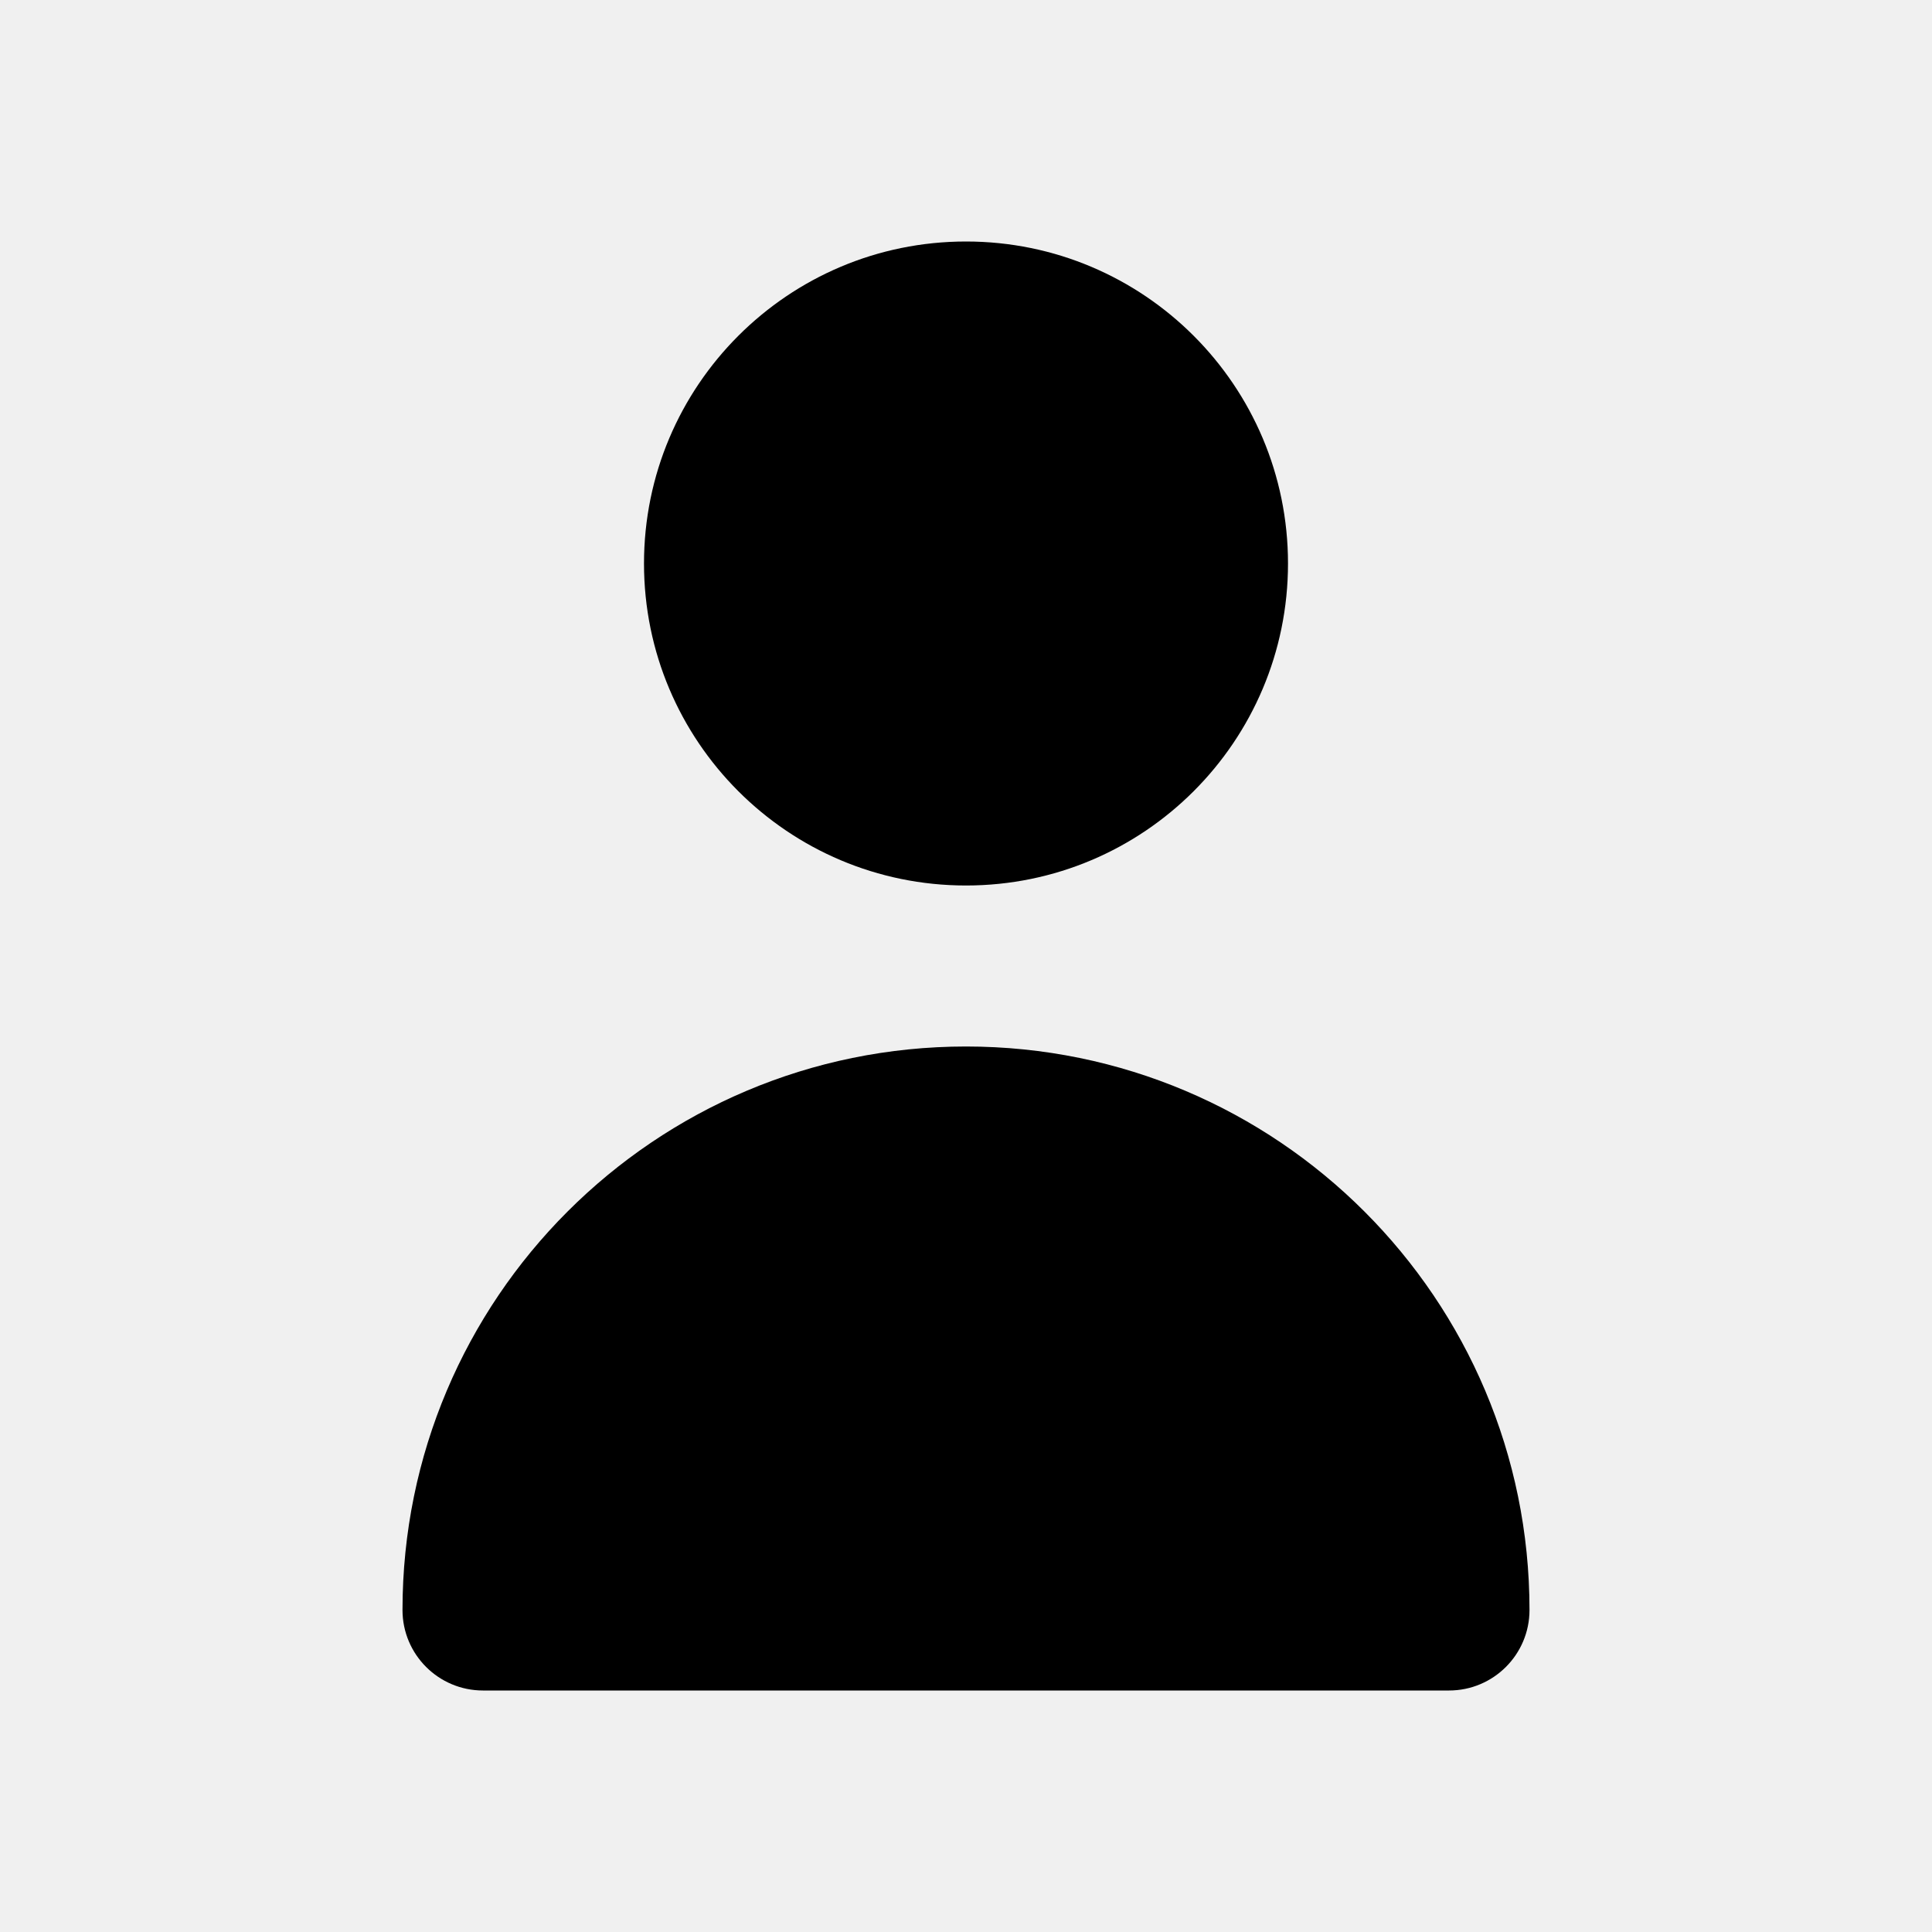
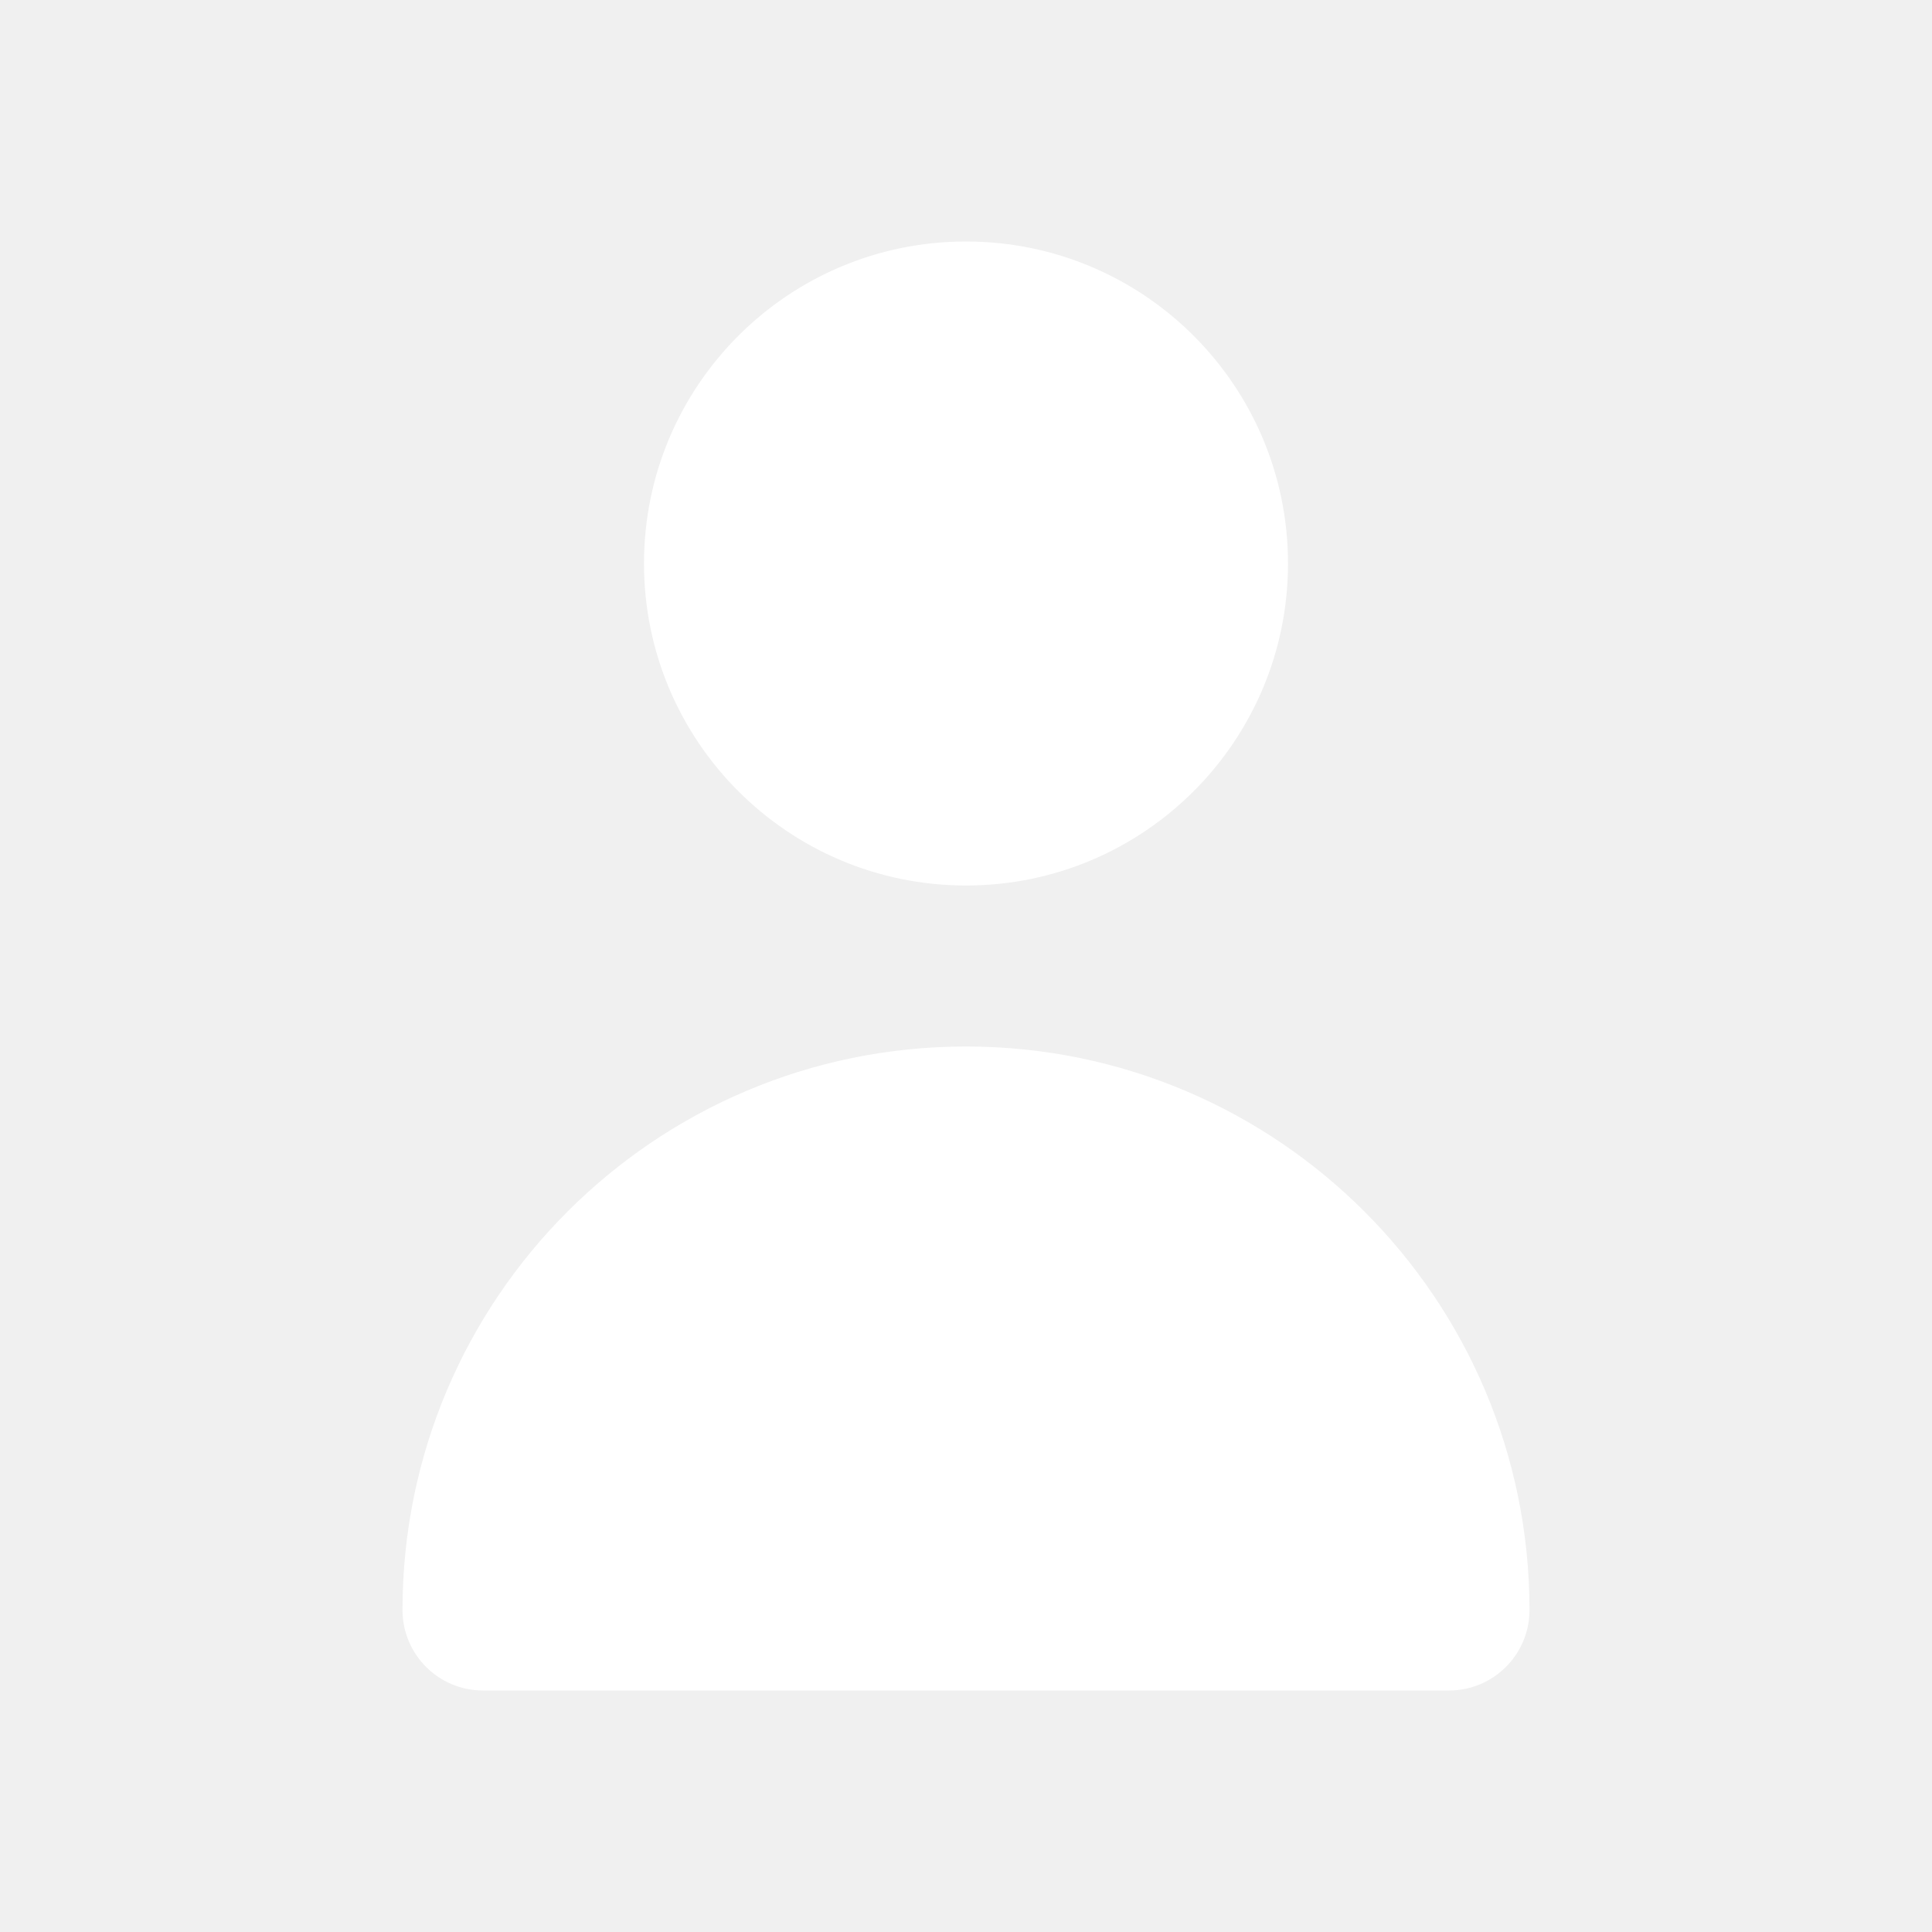
- <svg xmlns="http://www.w3.org/2000/svg" viewBox="0 0 24 24">
+ <svg xmlns="http://www.w3.org/2000/svg" className="" viewBox="0 0 24 24" fill="#ffffff">
  <g data-name="Layer 2">
    <g data-name="person">
      <rect width="24" height="24" opacity="0" />
      <path d="M12 11a4 4 0 1 0-4-4 4 4 0 0 0 4 4z" />
      <path d="M18 21a1 1 0 0 0 1-1 7 7 0 0 0-14 0 1 1 0 0 0 1 1z" />
    </g>
  </g>
</svg>
